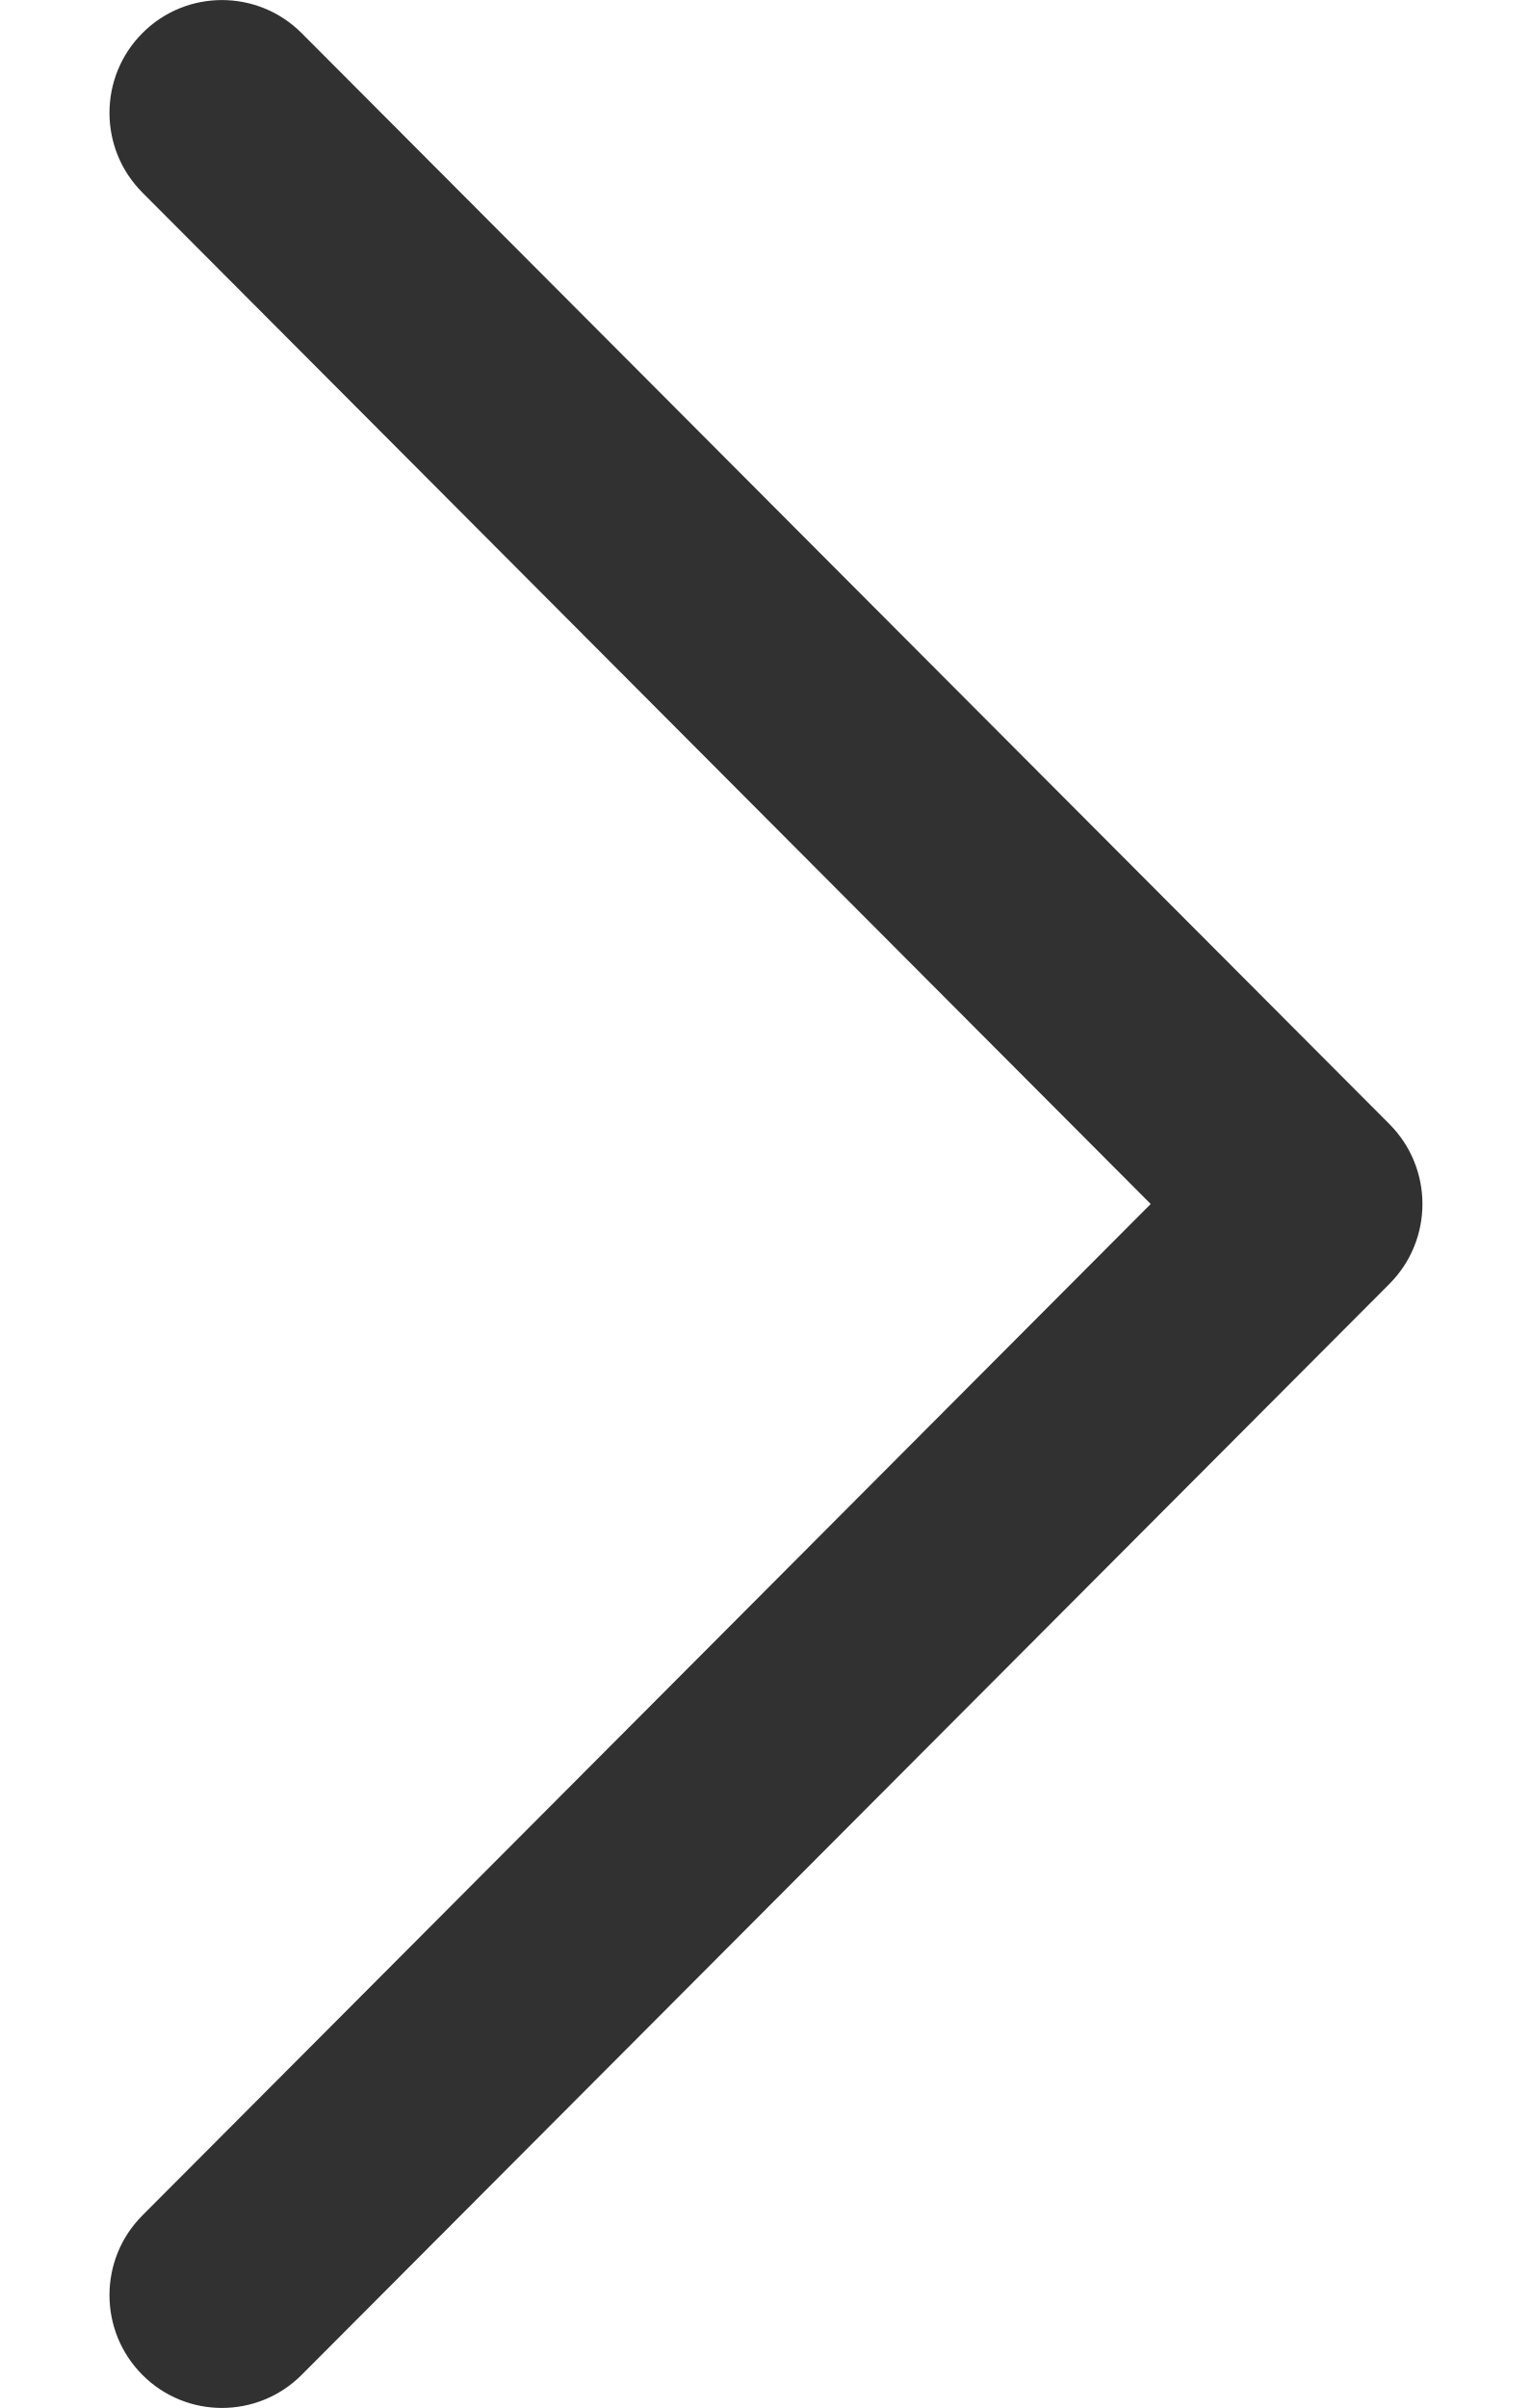
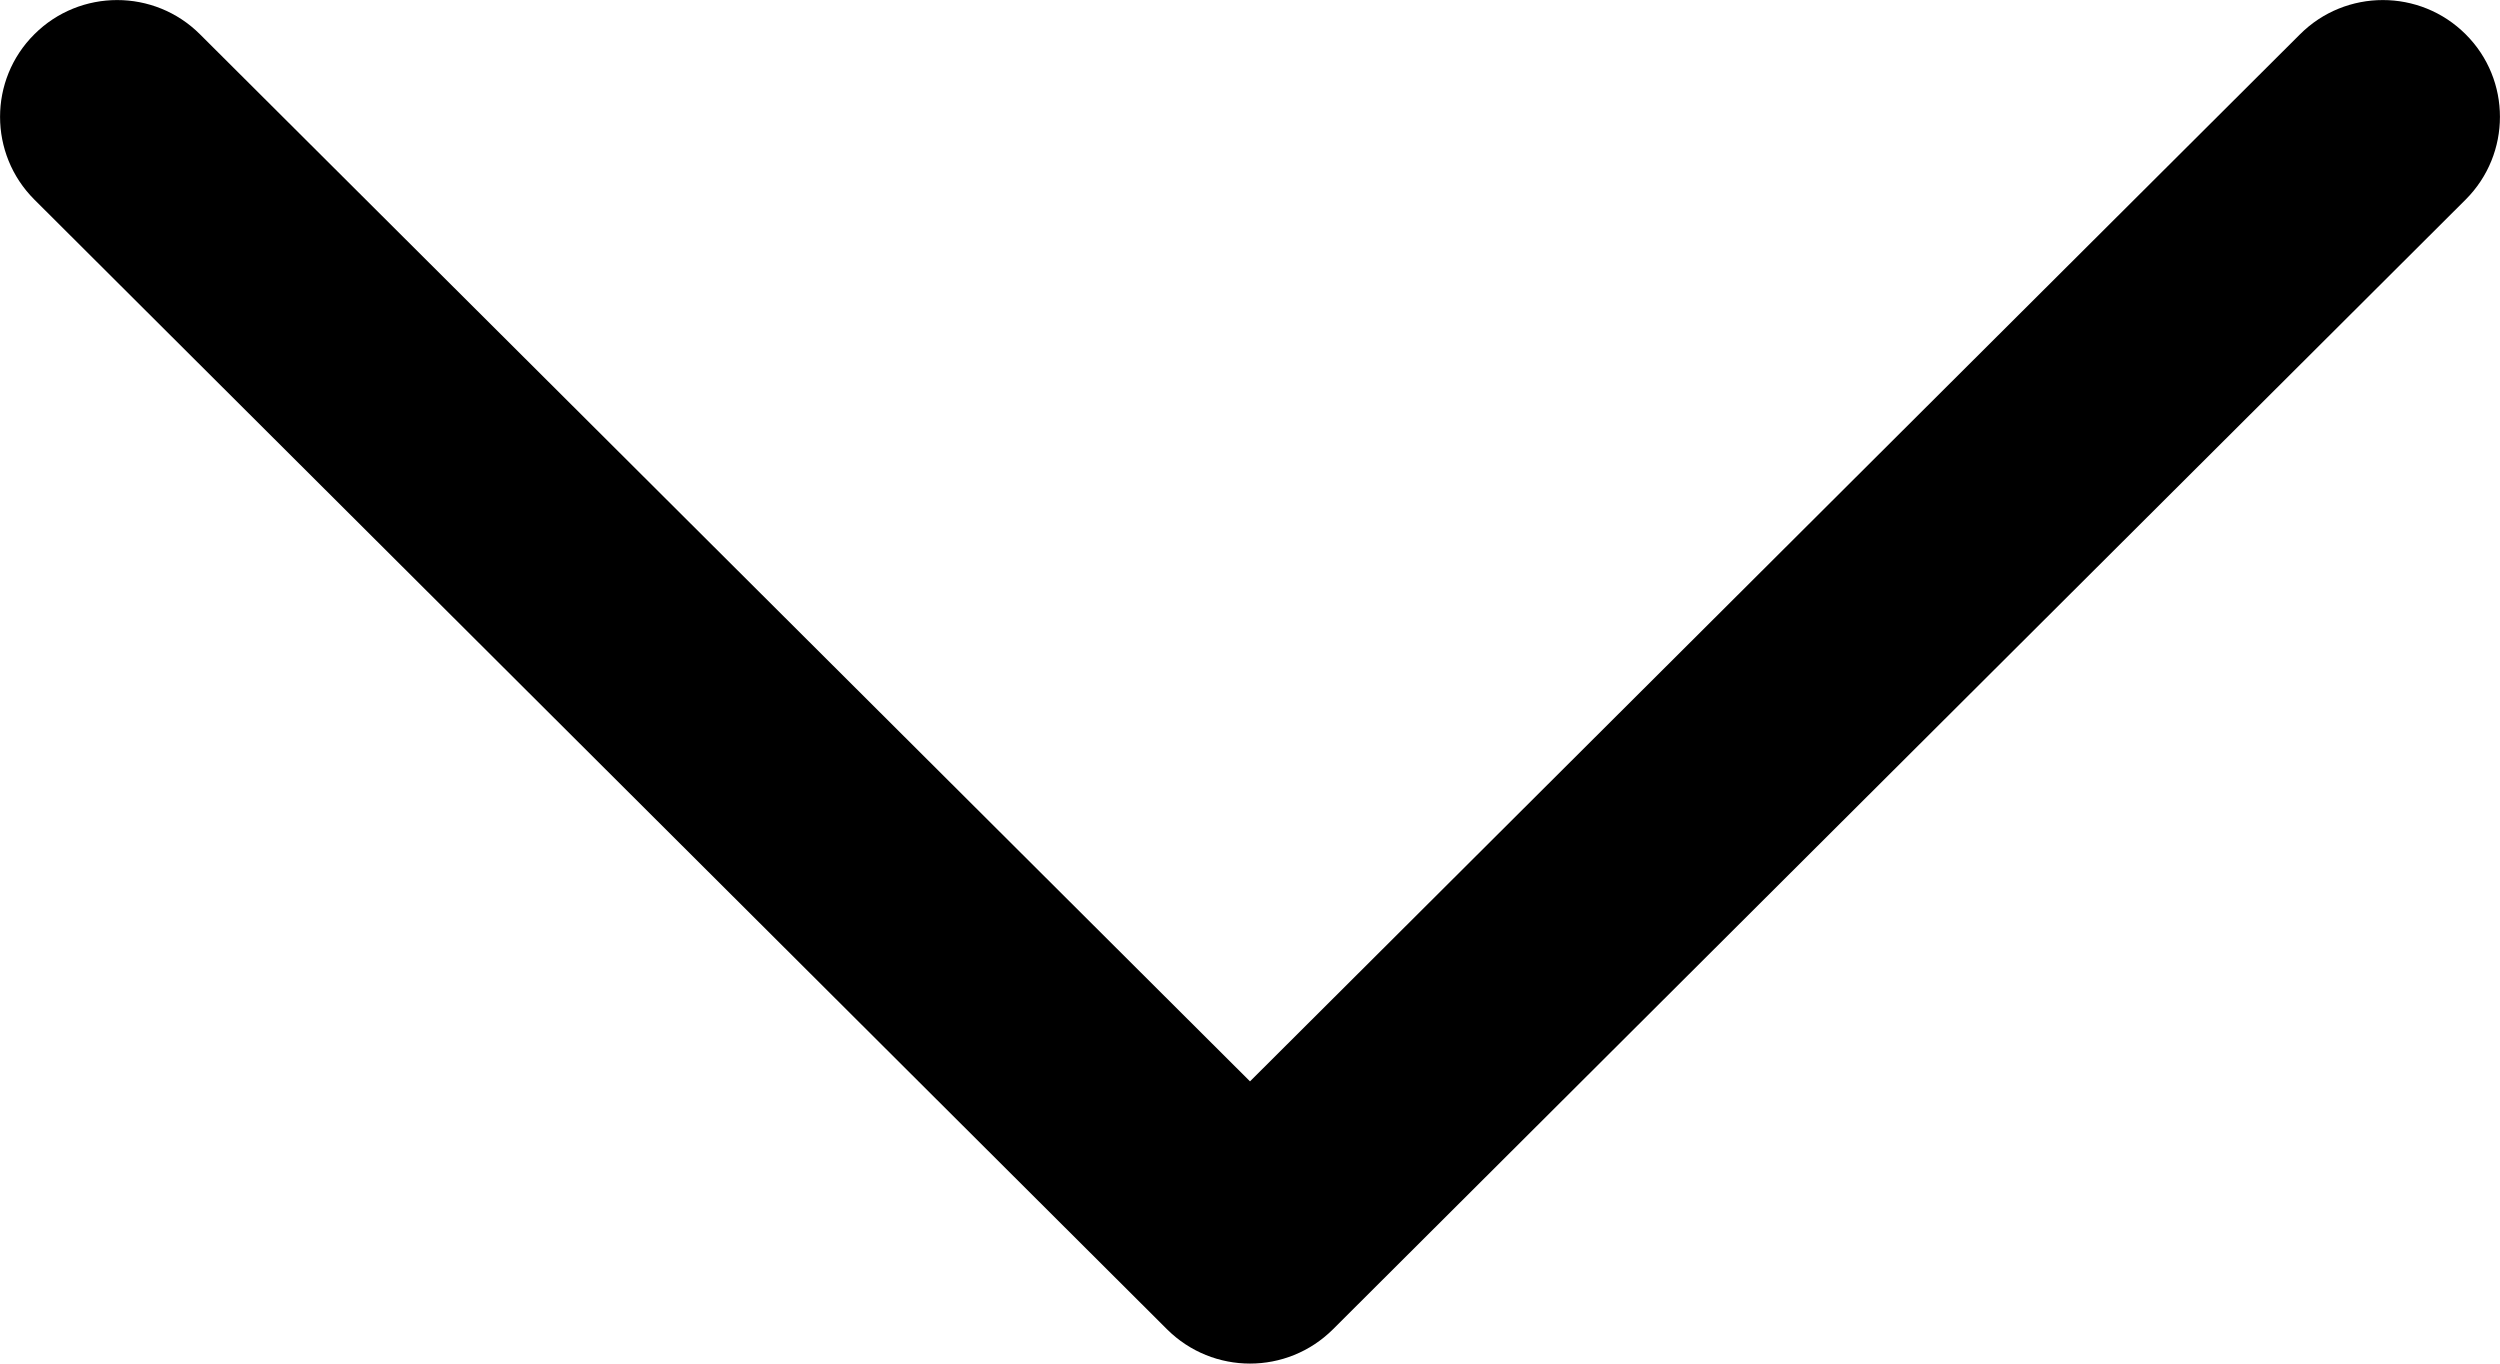
- <svg xmlns="http://www.w3.org/2000/svg" width="7" height="11" viewBox="0 0 7 11" fill="none">
-   <path d="M0.651 10.849C0.45 10.648 0.45 10.321 0.651 10.12L5.258 5.5L0.651 0.88C0.45 0.679 0.45 0.352 0.651 0.151C0.851 -0.05 1.177 -0.05 1.378 0.151L6.349 5.135C6.55 5.337 6.55 5.663 6.349 5.865L1.378 10.849C1.177 11.05 0.851 11.05 0.651 10.849Z" fill="#0E0E0E" fill-opacity="0.85" />
+ <svg xmlns="http://www.w3.org/2000/svg" width="11" height="6" viewBox="0 0 11 6" fill="none">
+   <path d="M0.151 0.151C0.352 -0.05 0.679 -0.05 0.88 0.151L5.5 4.758L10.12 0.151C10.321 -0.05 10.648 -0.05 10.849 0.151C11.05 0.351 11.05 0.677 10.849 0.878L5.865 5.849C5.663 6.05 5.337 6.05 5.135 5.849L0.151 0.878C-0.05 0.677 -0.05 0.351 0.151 0.151Z" fill="#000" />
</svg>
